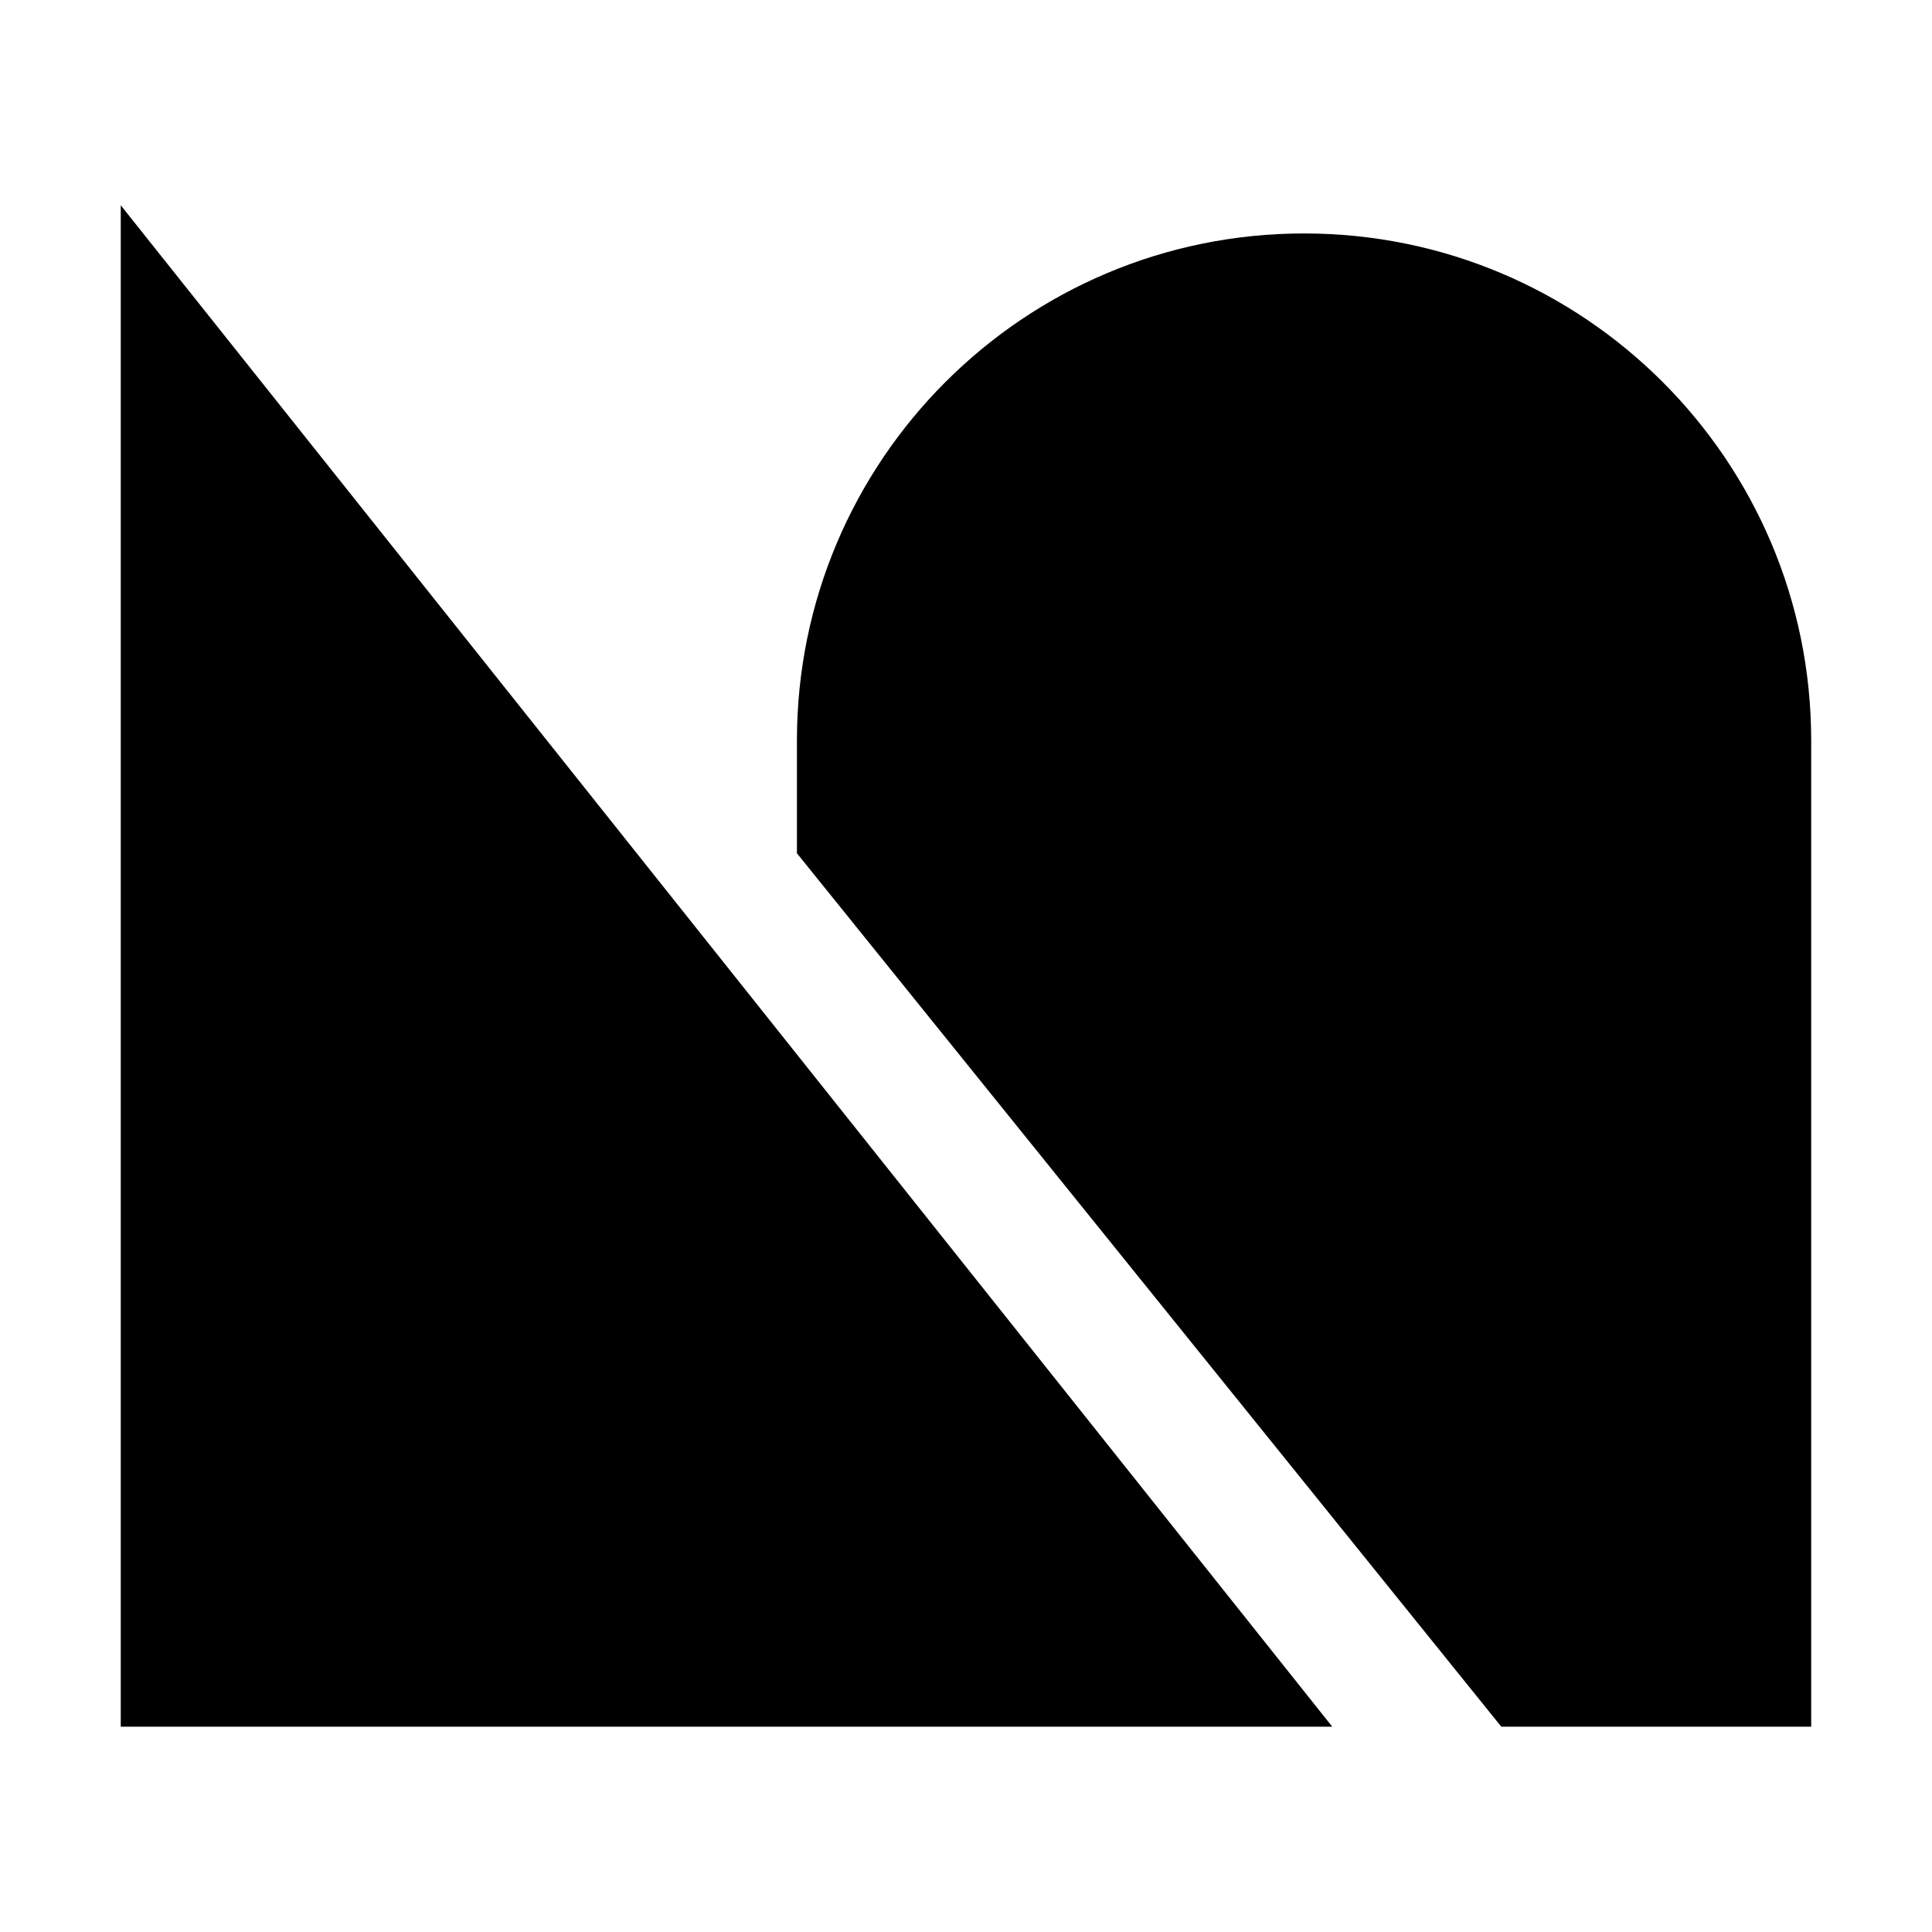
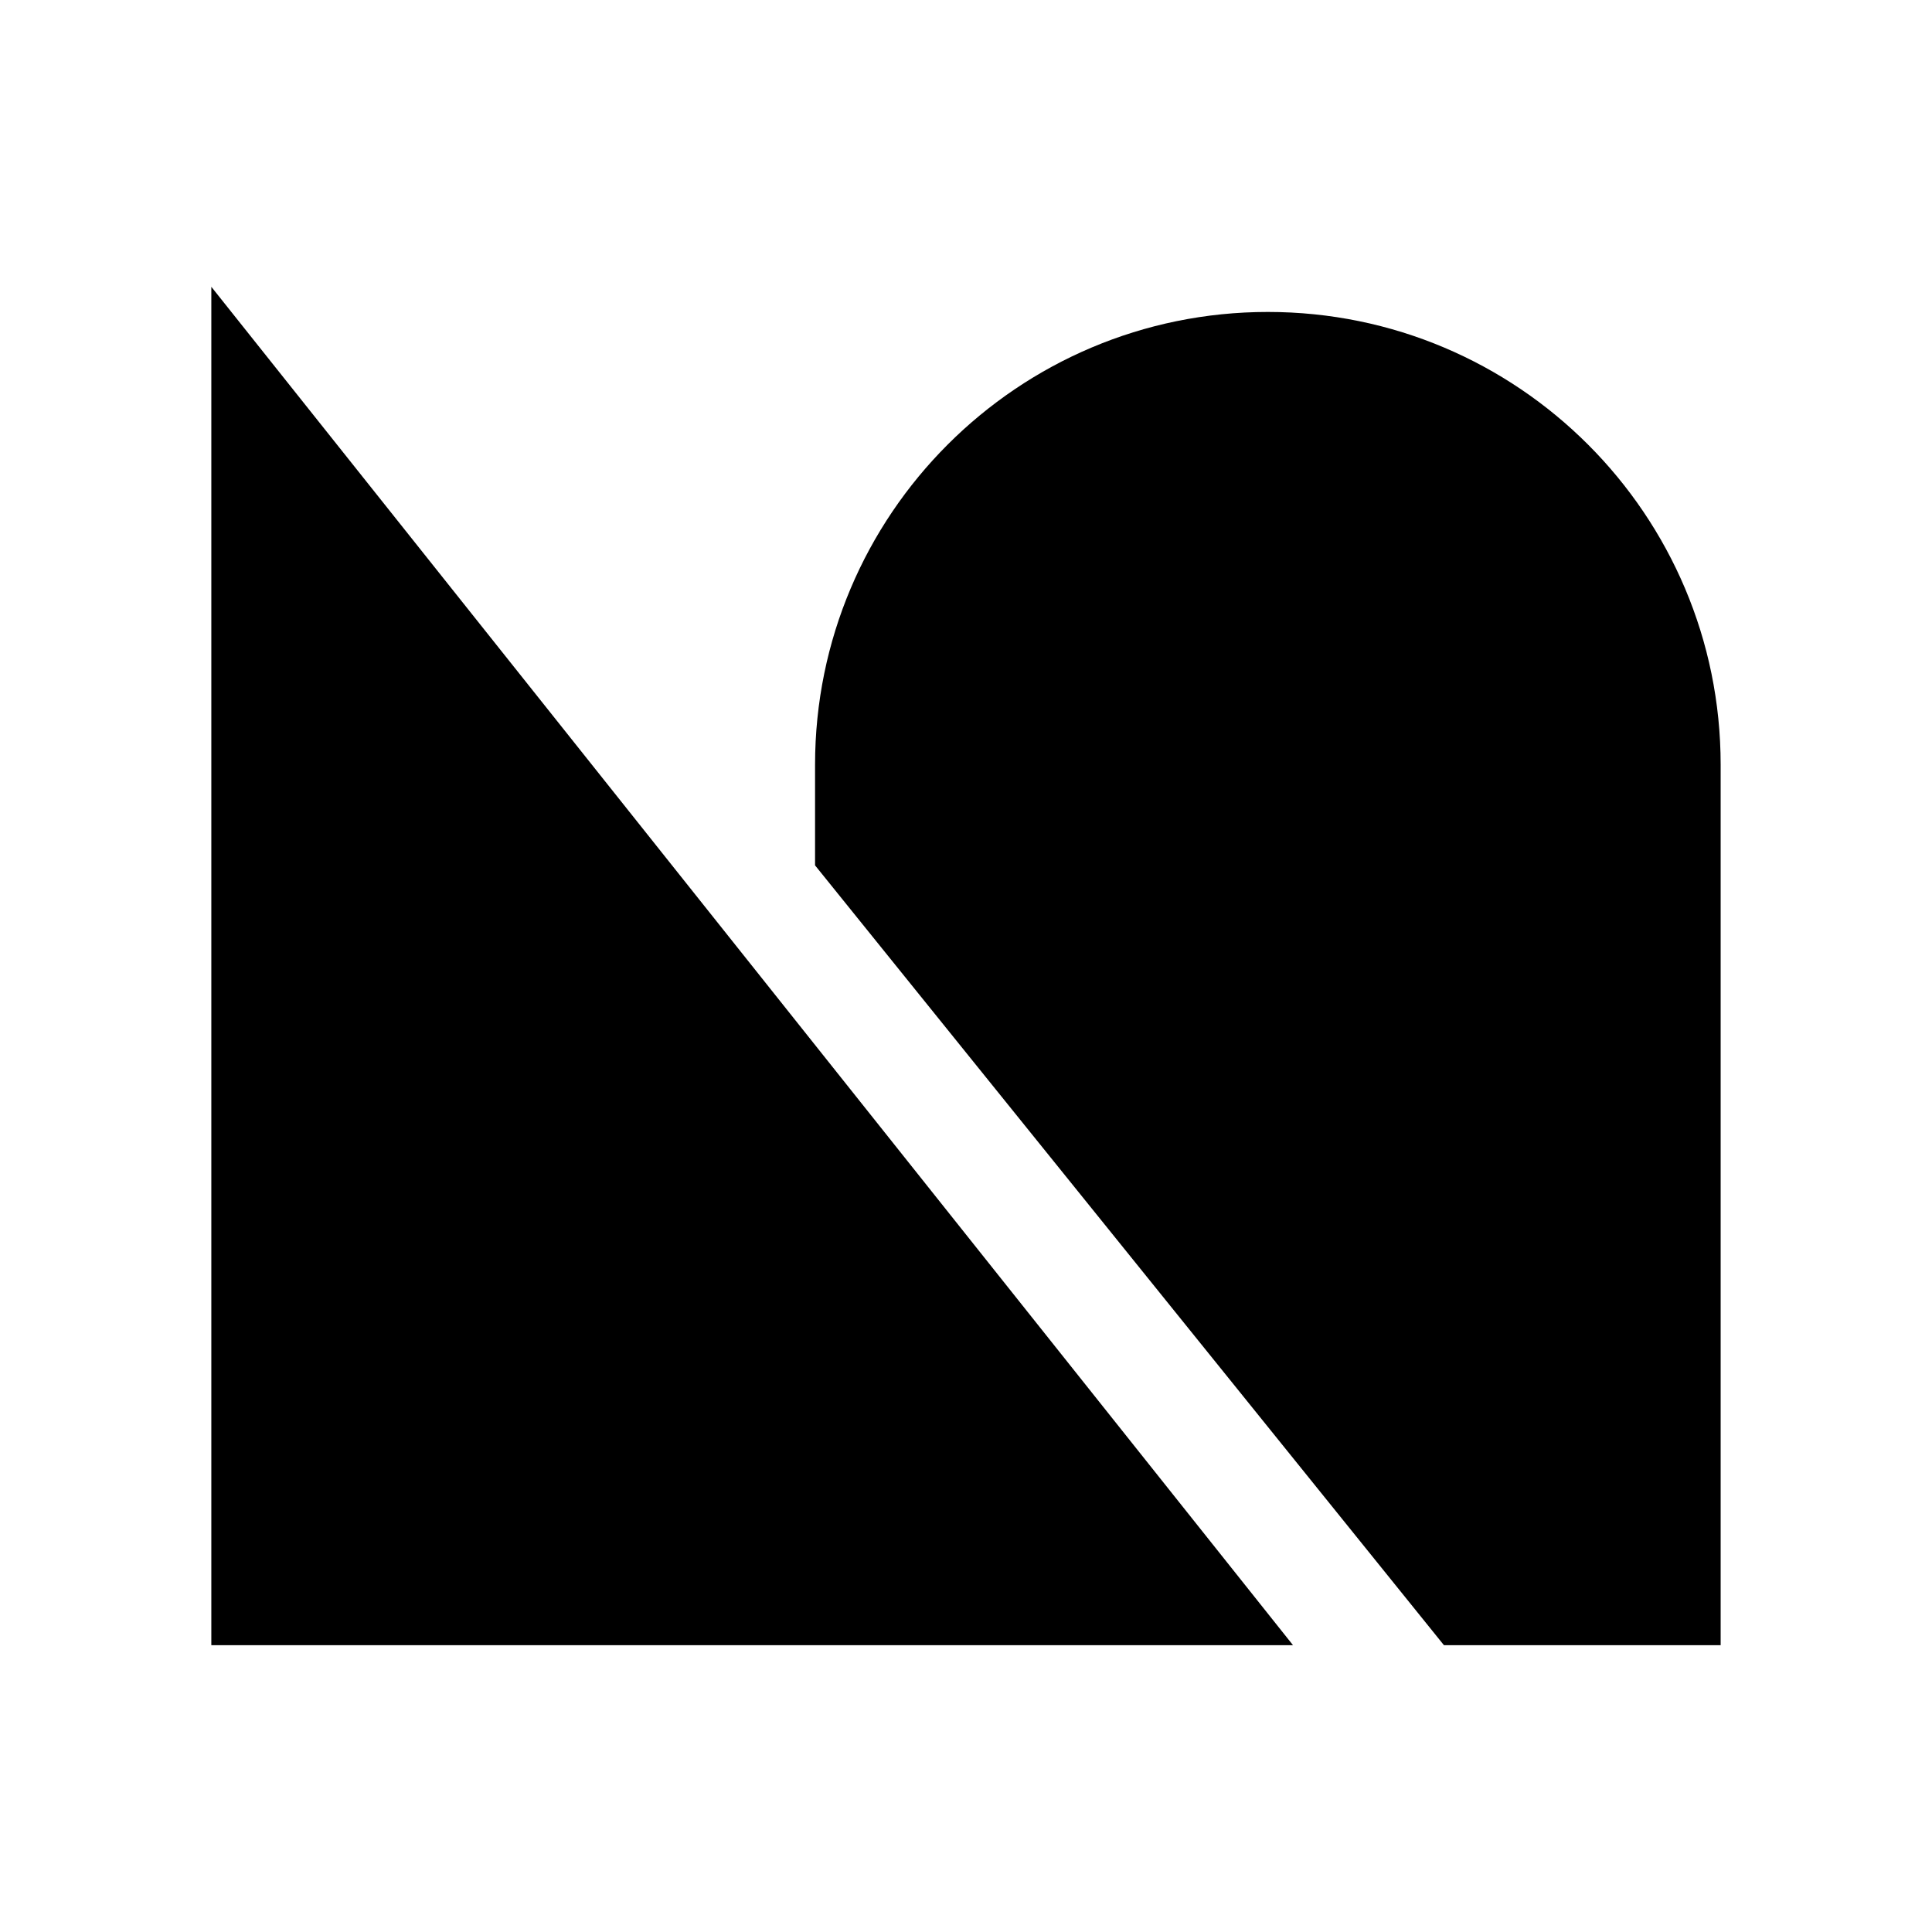
<svg xmlns="http://www.w3.org/2000/svg" viewBox="0 0 64 64" fill="currentColor">
-   <g transform="matrix(0.9333 0 0 0.9333 4 6.8)">
-     <path d="M0 0 43 54H0Z M24 23V19a18 18 0 0 1 36 0v35H49Z" />
+   <g transform="translate(3.429 3.429) scale(0.89286)">
+     <g transform="matrix(0.9333 0 0 0.9333 4 6.8)">
+       <path d="M0 0 43 54H0Z M24 23V19a18 18 0 0 1 36 0v35H49Z" />
+     </g>
  </g>
</svg>
